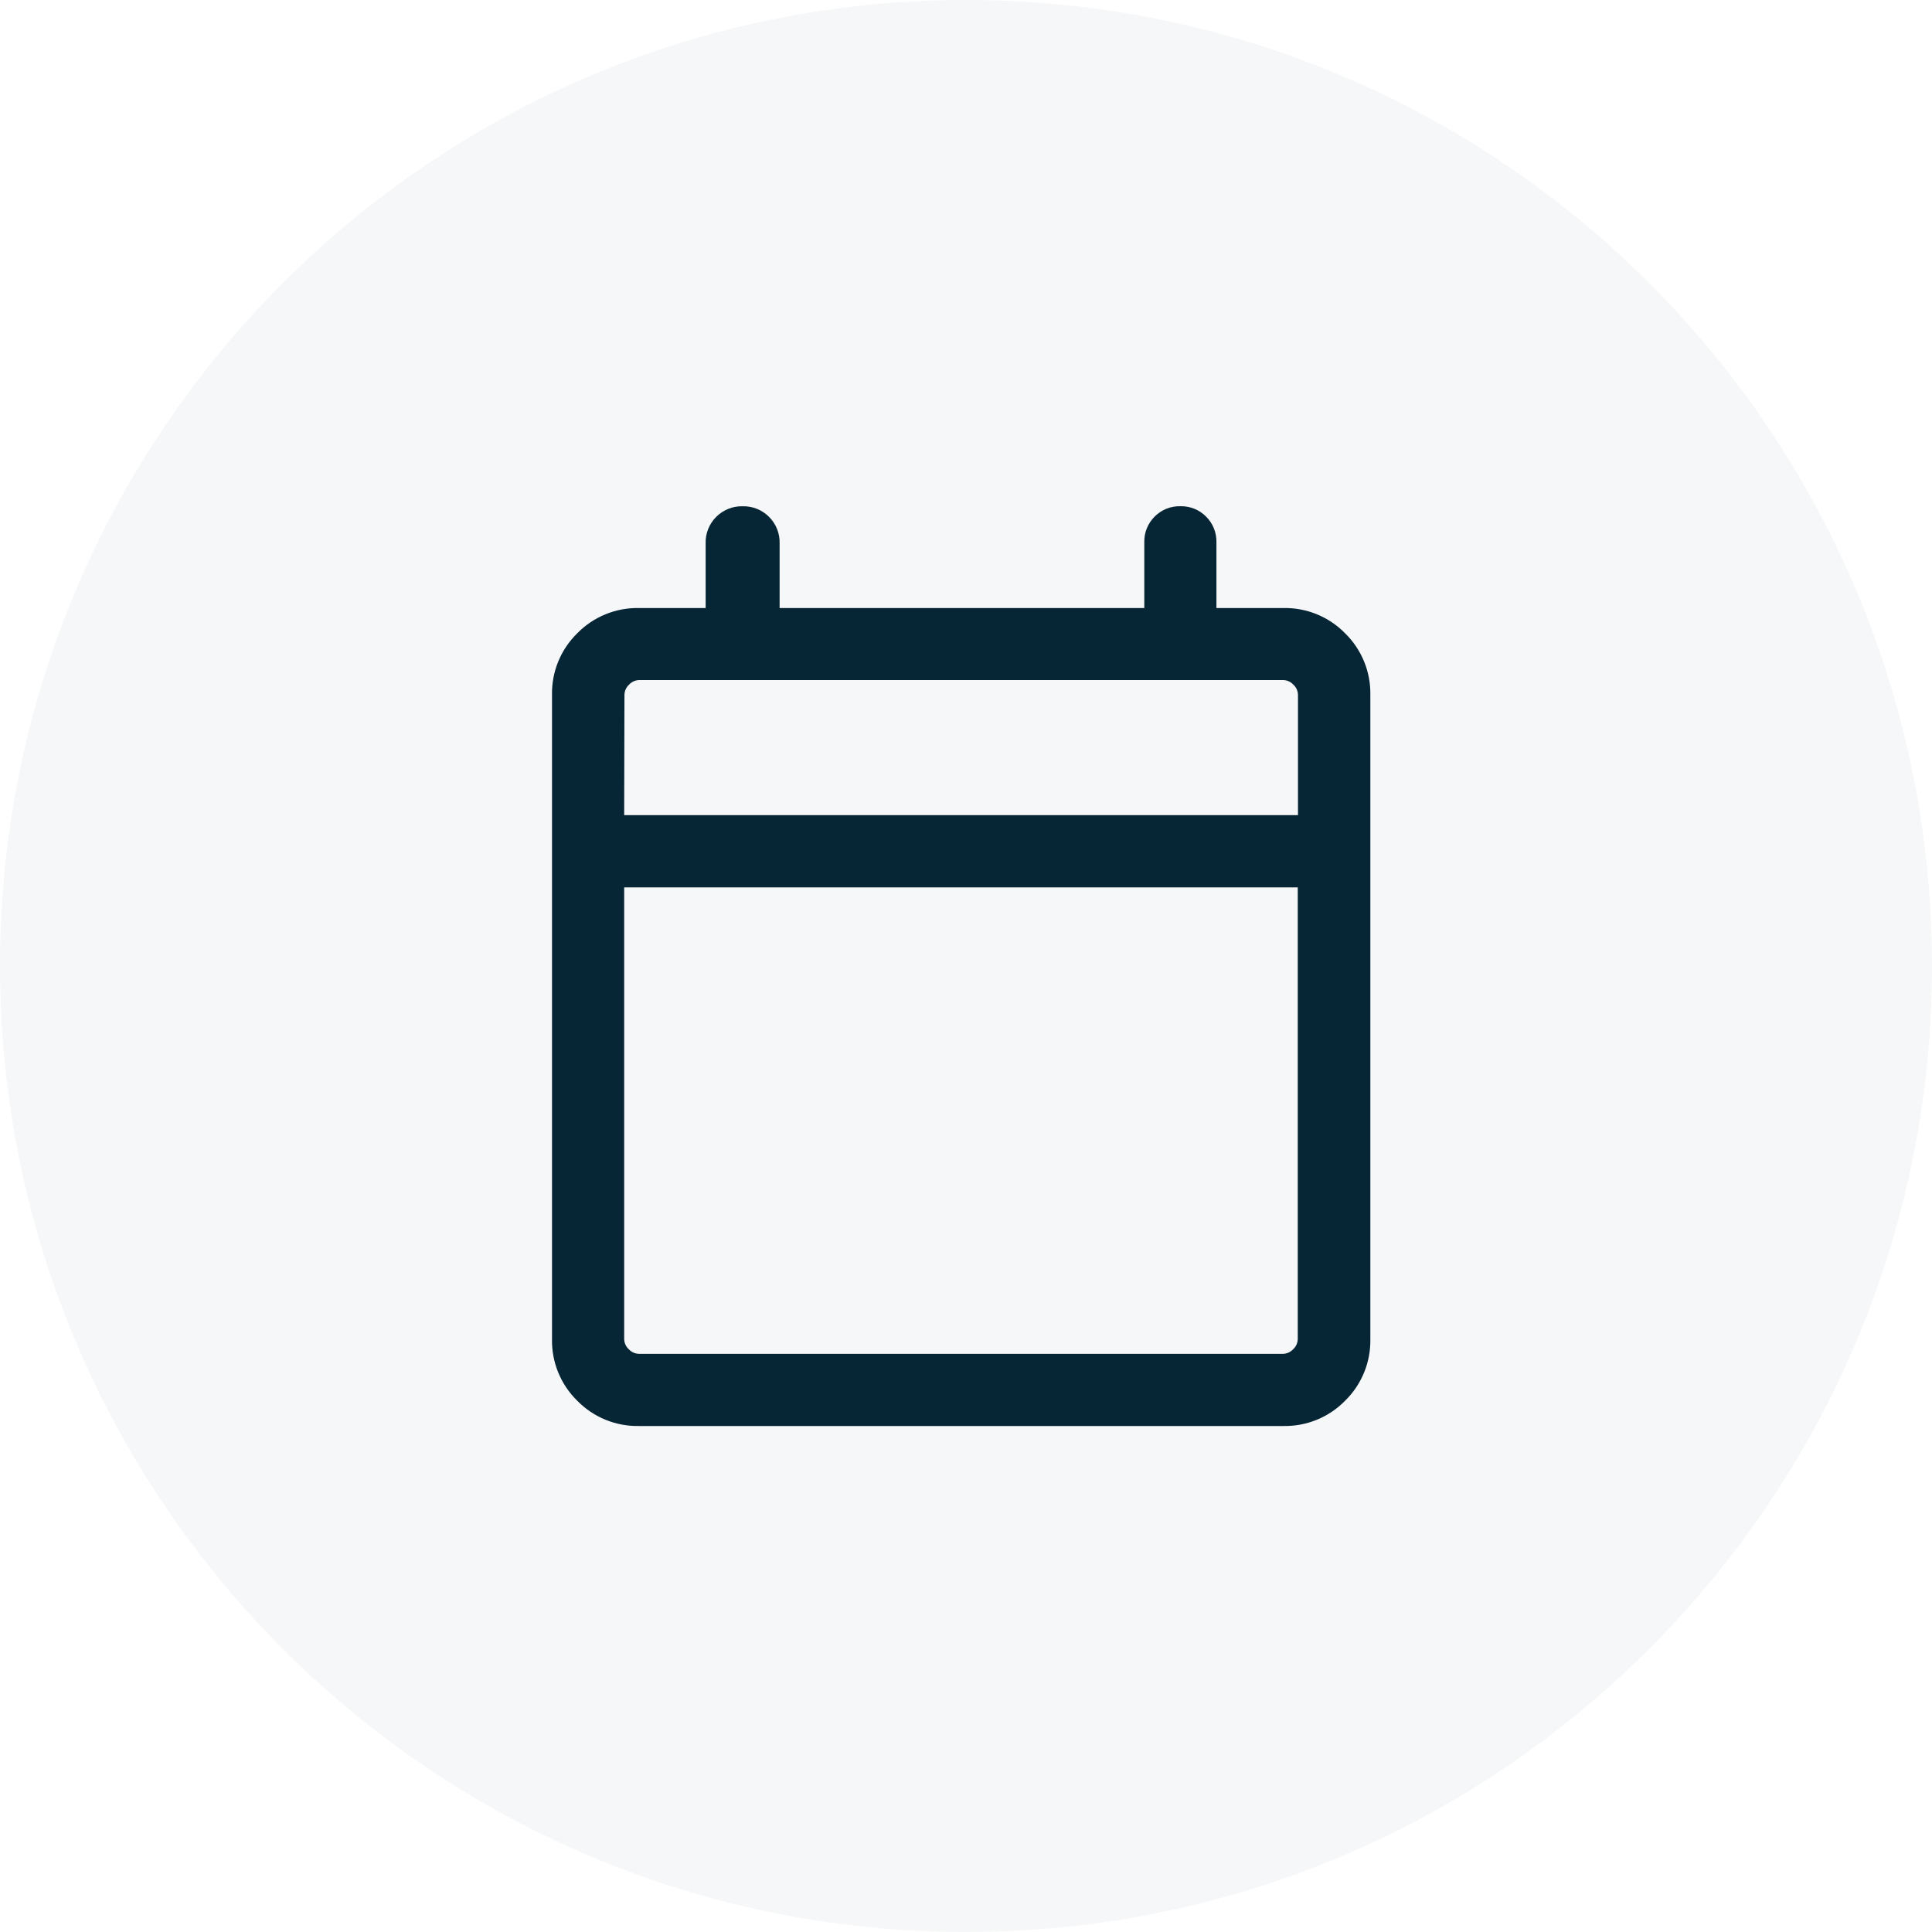
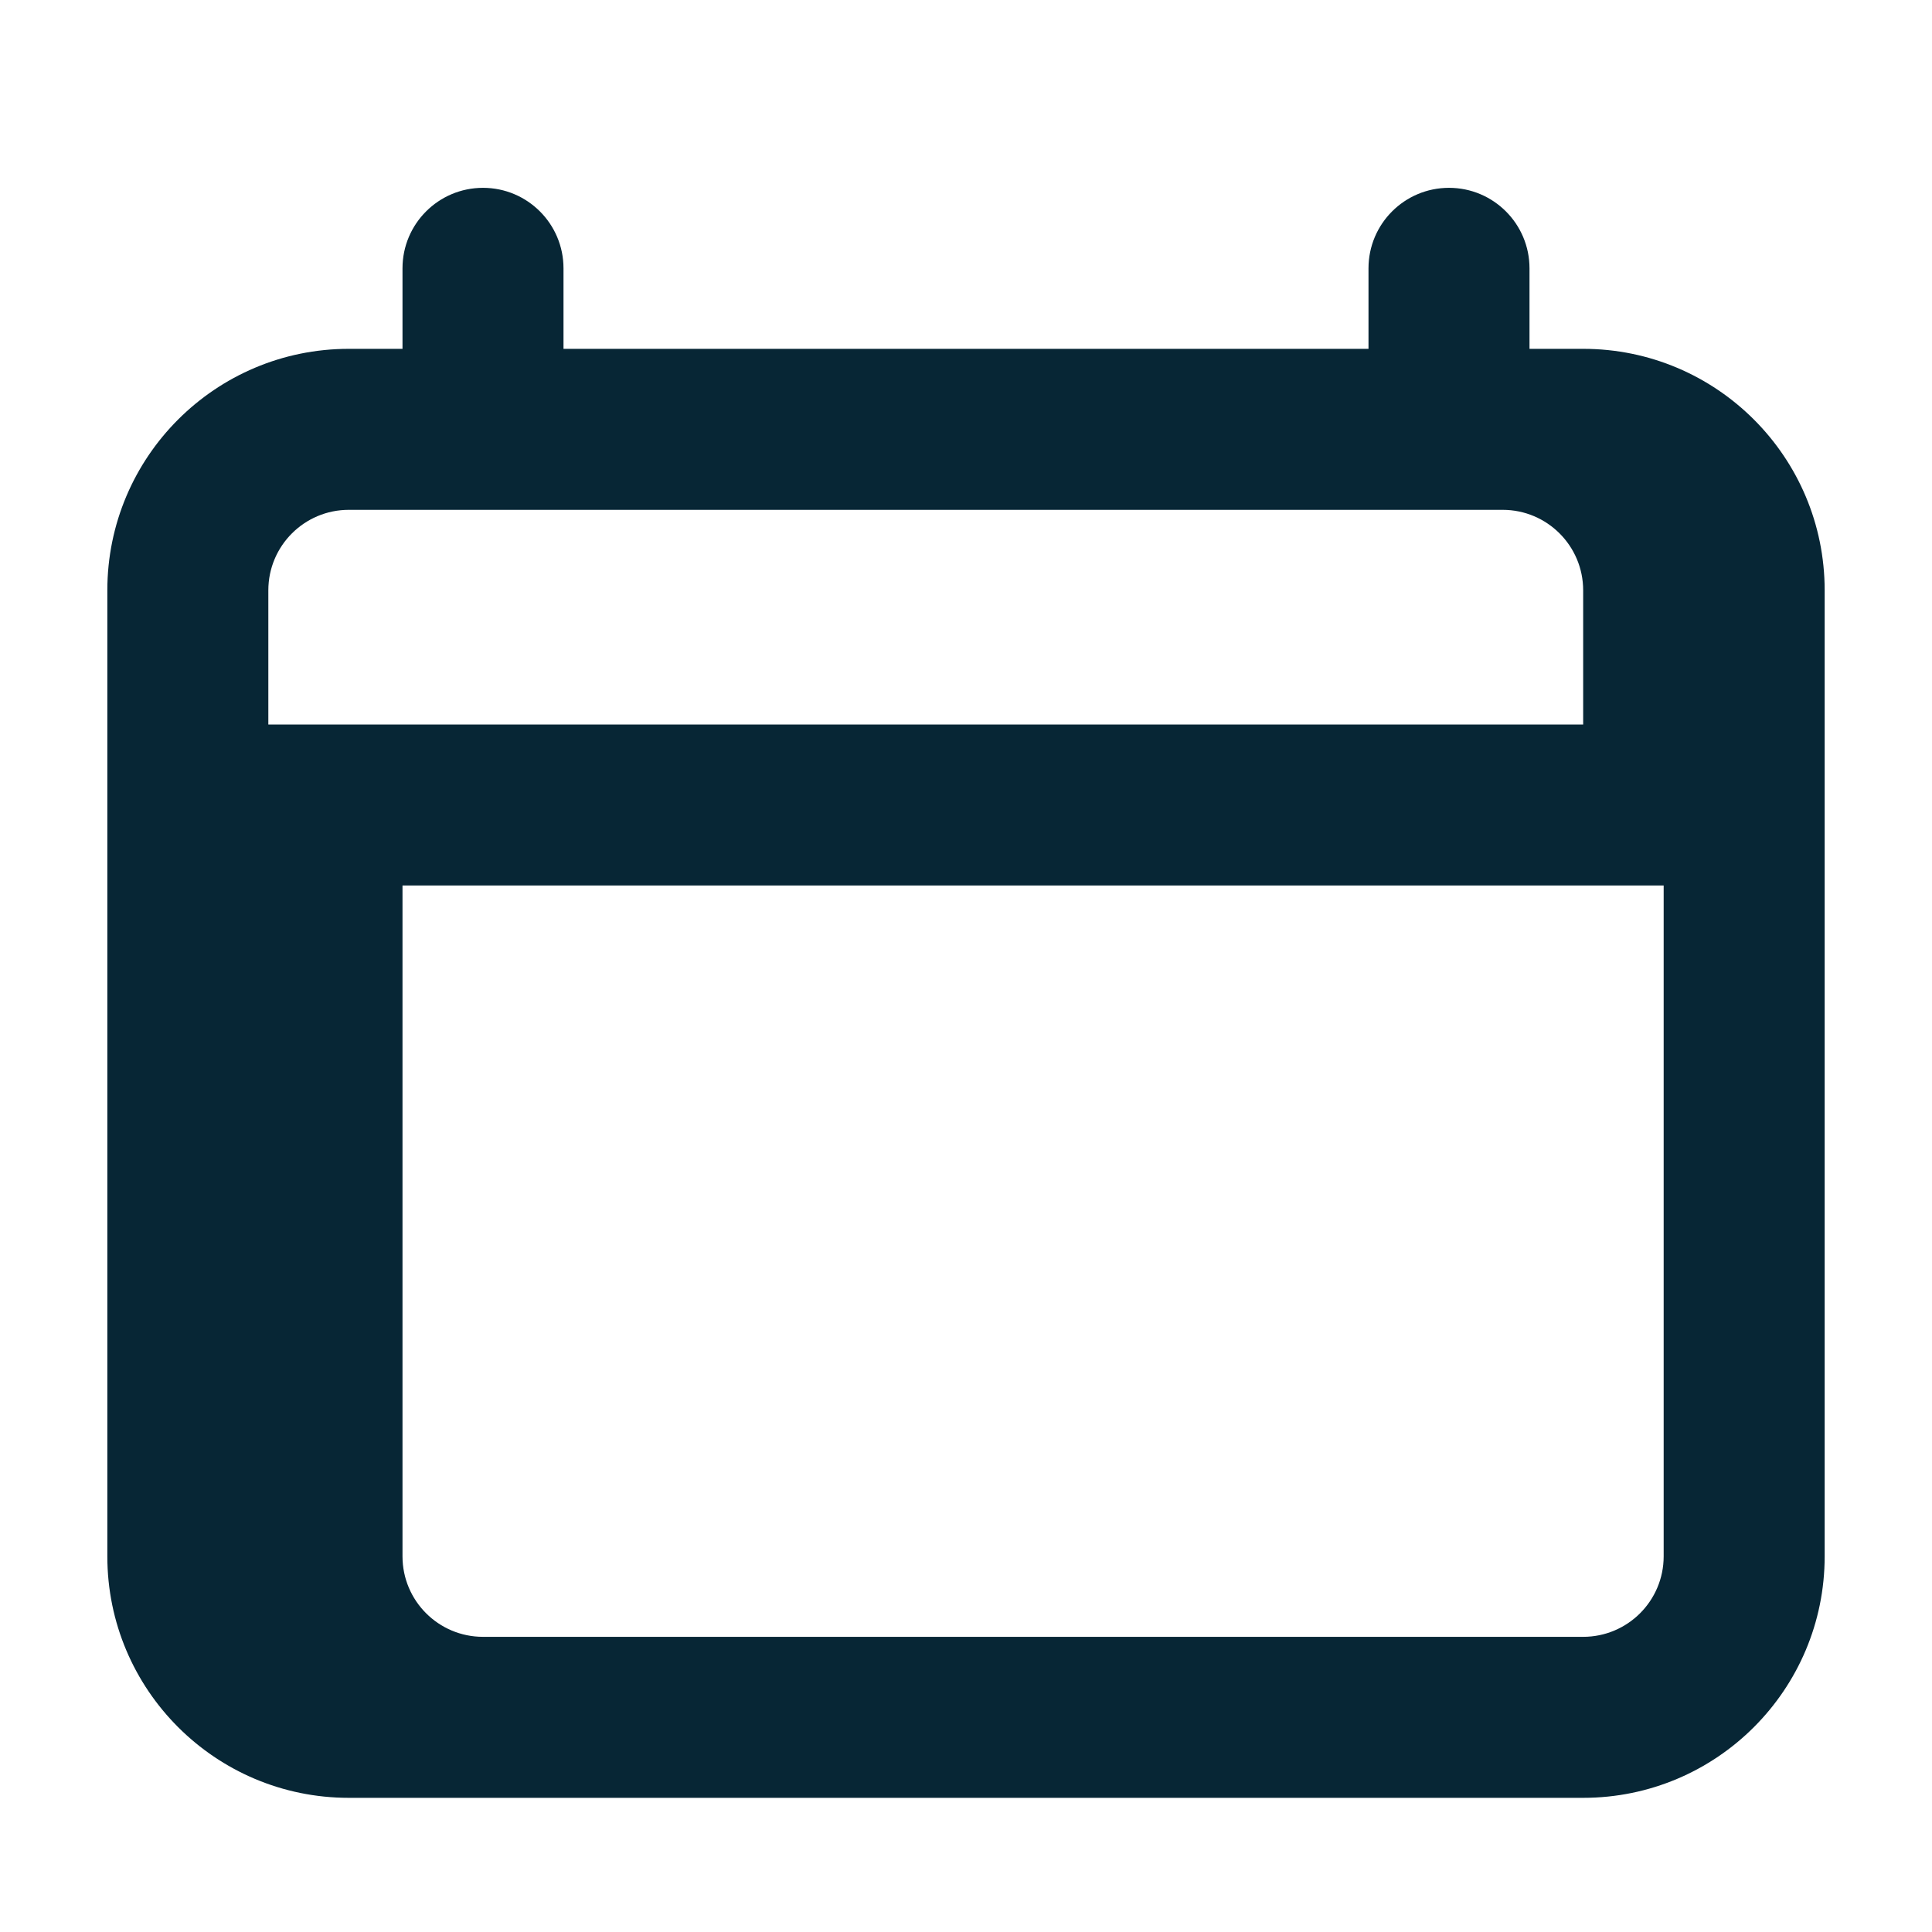
- <svg xmlns="http://www.w3.org/2000/svg" width="42" height="42" viewBox="0 0 42 42">
-   <g id="BirthIcon" transform="translate(-1235 -471)">
-     <circle id="Ellipse_9" data-name="Ellipse 9" cx="21" cy="21" r="21" transform="translate(1235 471)" fill="#f6f7f8" />
-     <path id="calendar_today_FILL0_wght300_GRAD0_opsz24" d="M141.892-844.614a1.826,1.826,0,0,1-1.342-.549,1.826,1.826,0,0,1-.549-1.342v-14a1.826,1.826,0,0,1,.549-1.342,1.826,1.826,0,0,1,1.342-.549h1.449v-1.408a.78.78,0,0,1,.23-.574.78.78,0,0,1,.574-.23.779.779,0,0,1,.574.23.779.779,0,0,1,.23.574v1.408h7.928v-1.429a.76.76,0,0,1,.225-.559.759.759,0,0,1,.559-.225.759.759,0,0,1,.559.225.76.76,0,0,1,.225.559v1.429H155.9a1.826,1.826,0,0,1,1.342.549,1.826,1.826,0,0,1,.549,1.342v14a1.826,1.826,0,0,1-.549,1.342,1.826,1.826,0,0,1-1.342.549Zm0-1.569h14a.308.308,0,0,0,.221-.1.308.308,0,0,0,.1-.221v-9.819H141.57v9.819a.308.308,0,0,0,.1.221A.308.308,0,0,0,141.892-846.183Zm-.322-11.71h14.648v-2.616a.308.308,0,0,0-.1-.221.308.308,0,0,0-.221-.1h-14a.308.308,0,0,0-.221.1.308.308,0,0,0-.1.221Zm0,0v0Z" transform="translate(1106.999 1346.614)" fill="#072635" />
-   </g>
+ <svg xmlns="http://www.w3.org/2000/svg" width="18" height="18" viewBox="0 0 18 18" fill="none">
+   <path d="M4.5 1.75a.75.75 0 0 1 .75.75v.75h7.5V2.5a.75.75 0 0 1 1.5 0v.75h.5A2.25 2.25 0 0 1 17 5.5v9A2.25 2.25 0 0 1 14.75 16.75h-11.5A2.25 2.25 0 0 1 1 14.5v-9a2.25 2.25 0 0 1 2.25-2.25h.5V2.5a.75.75 0 0 1 .75-.75Zm10.25 6.5h-11v6.25a.75.75 0 0 0 .75.75h10.25a.75.75 0 0 0 .75-.75V8.25Zm0-1.5V5.5a.75.75 0 0 0-.75-.75H3.25a.75.75 0 0 0-.75.75v1.25h12.25Z" fill="#072635" />
</svg>
